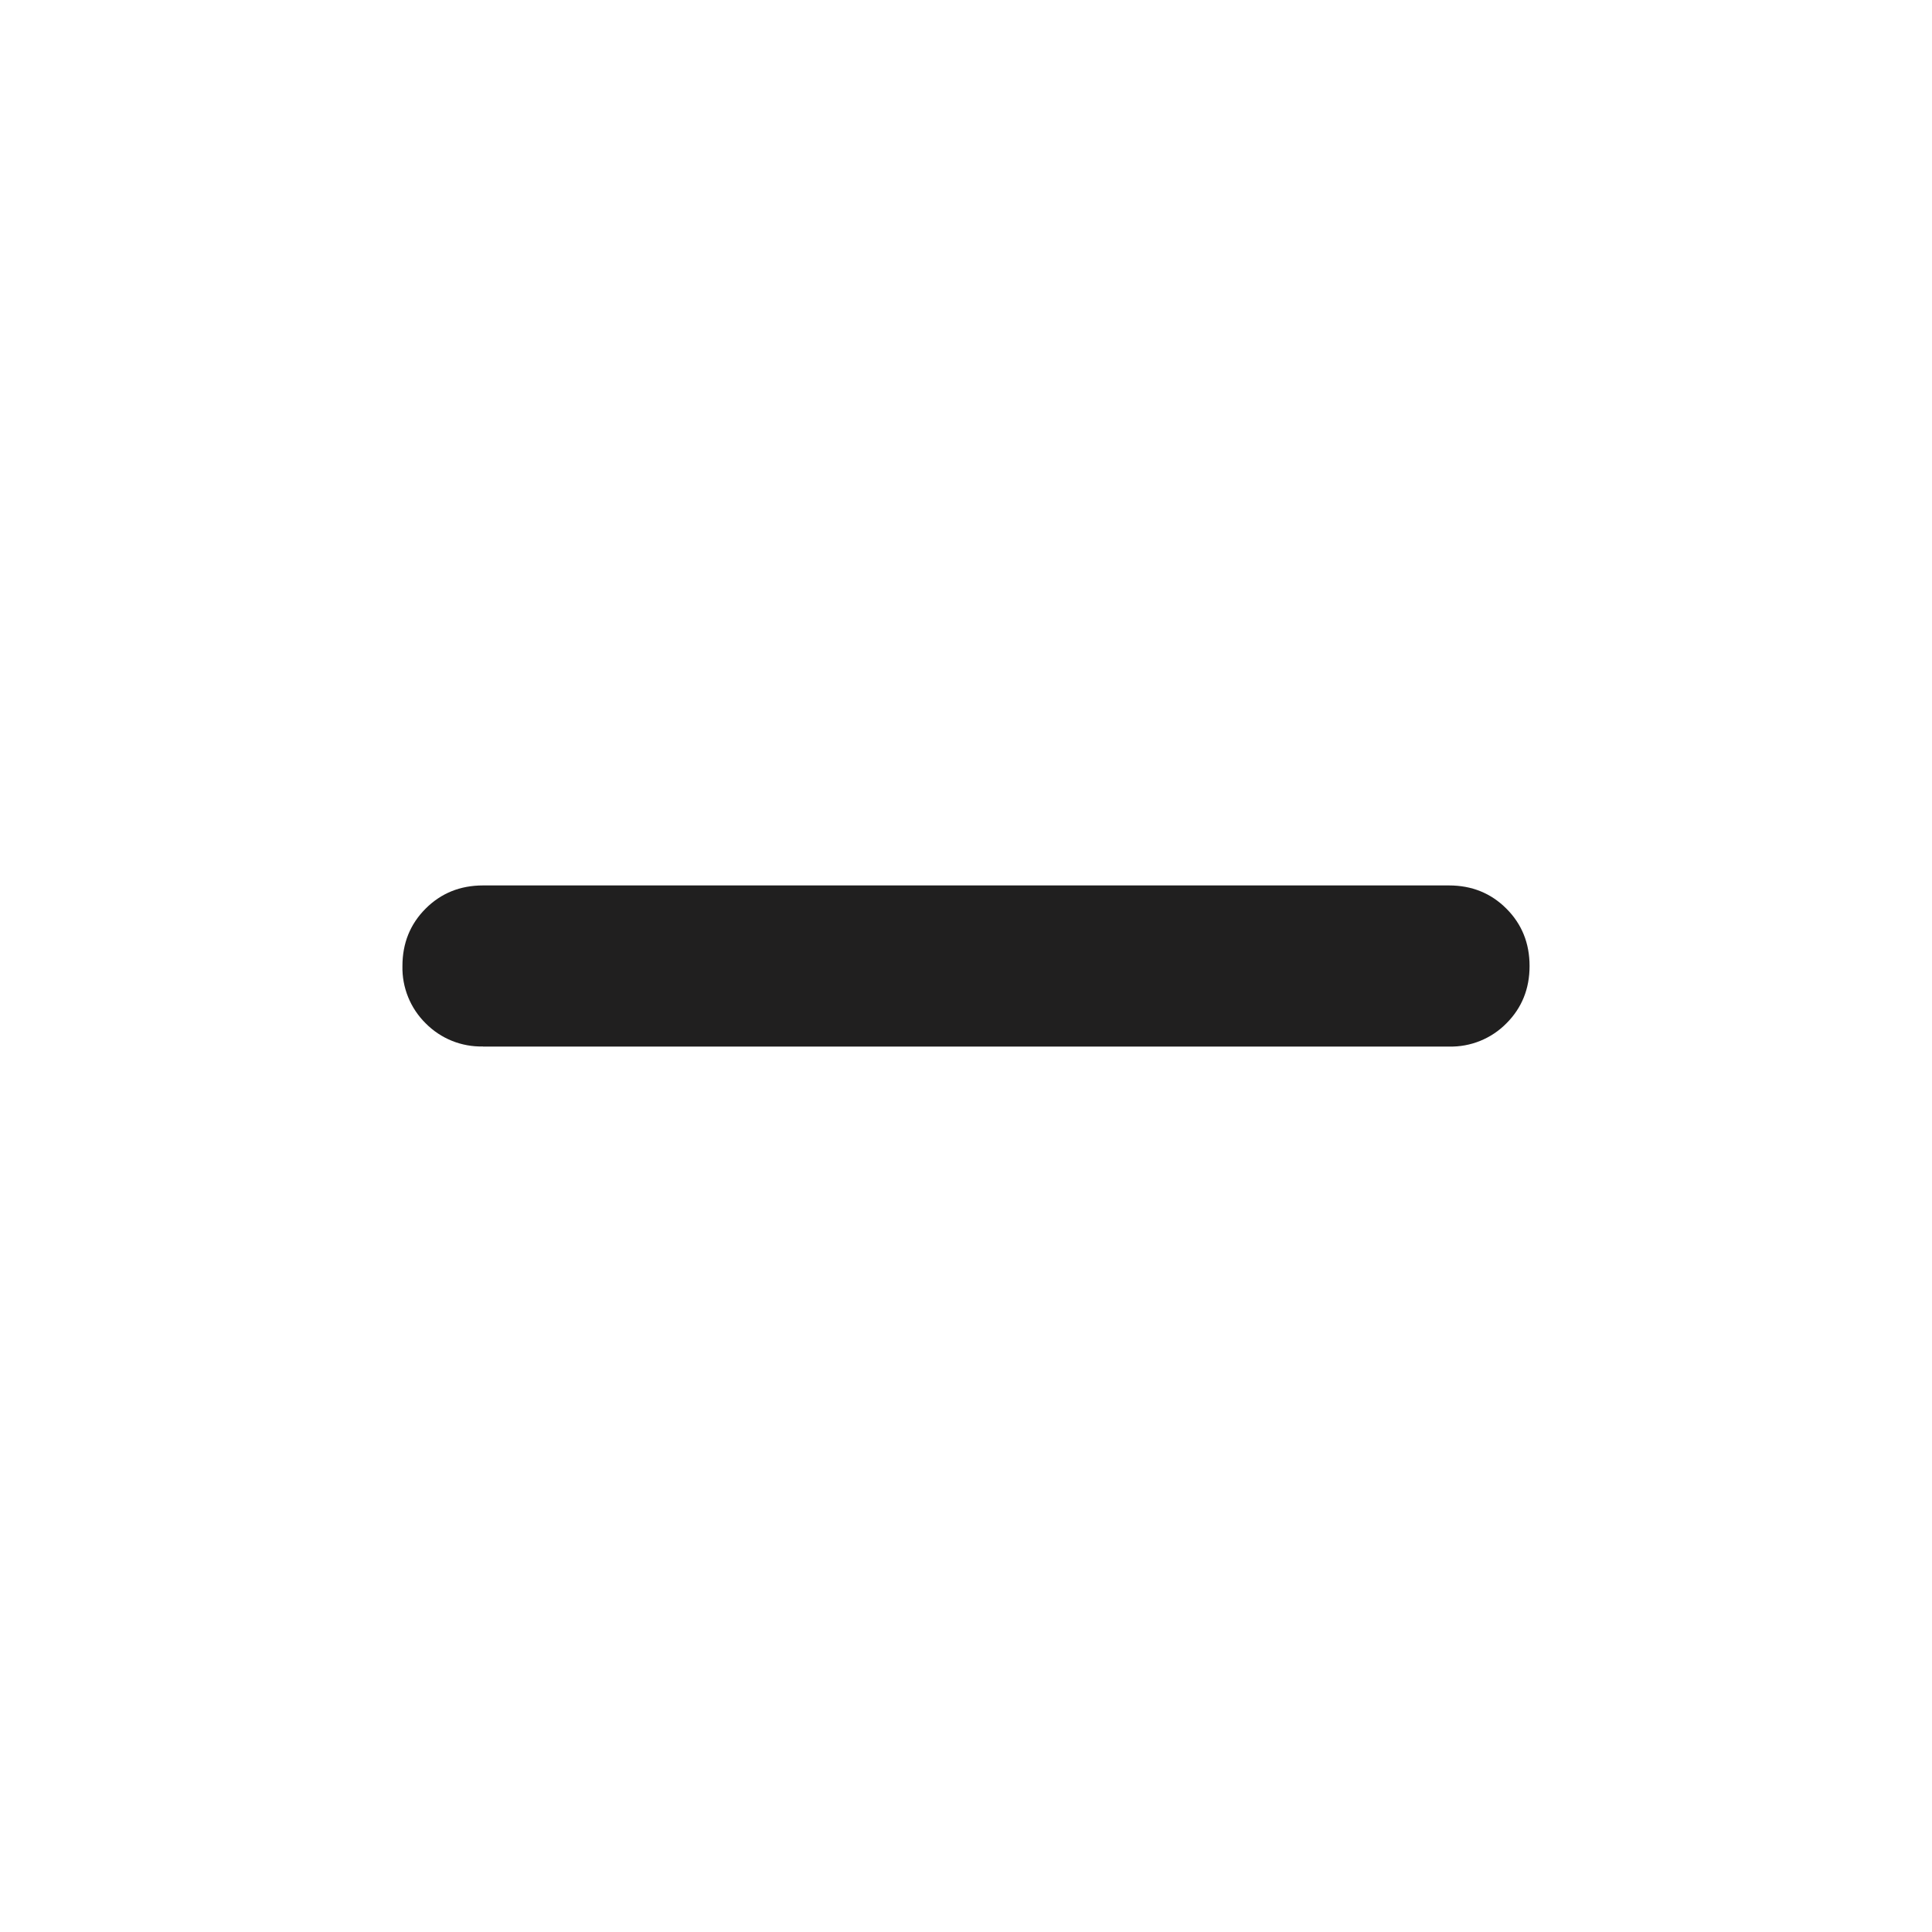
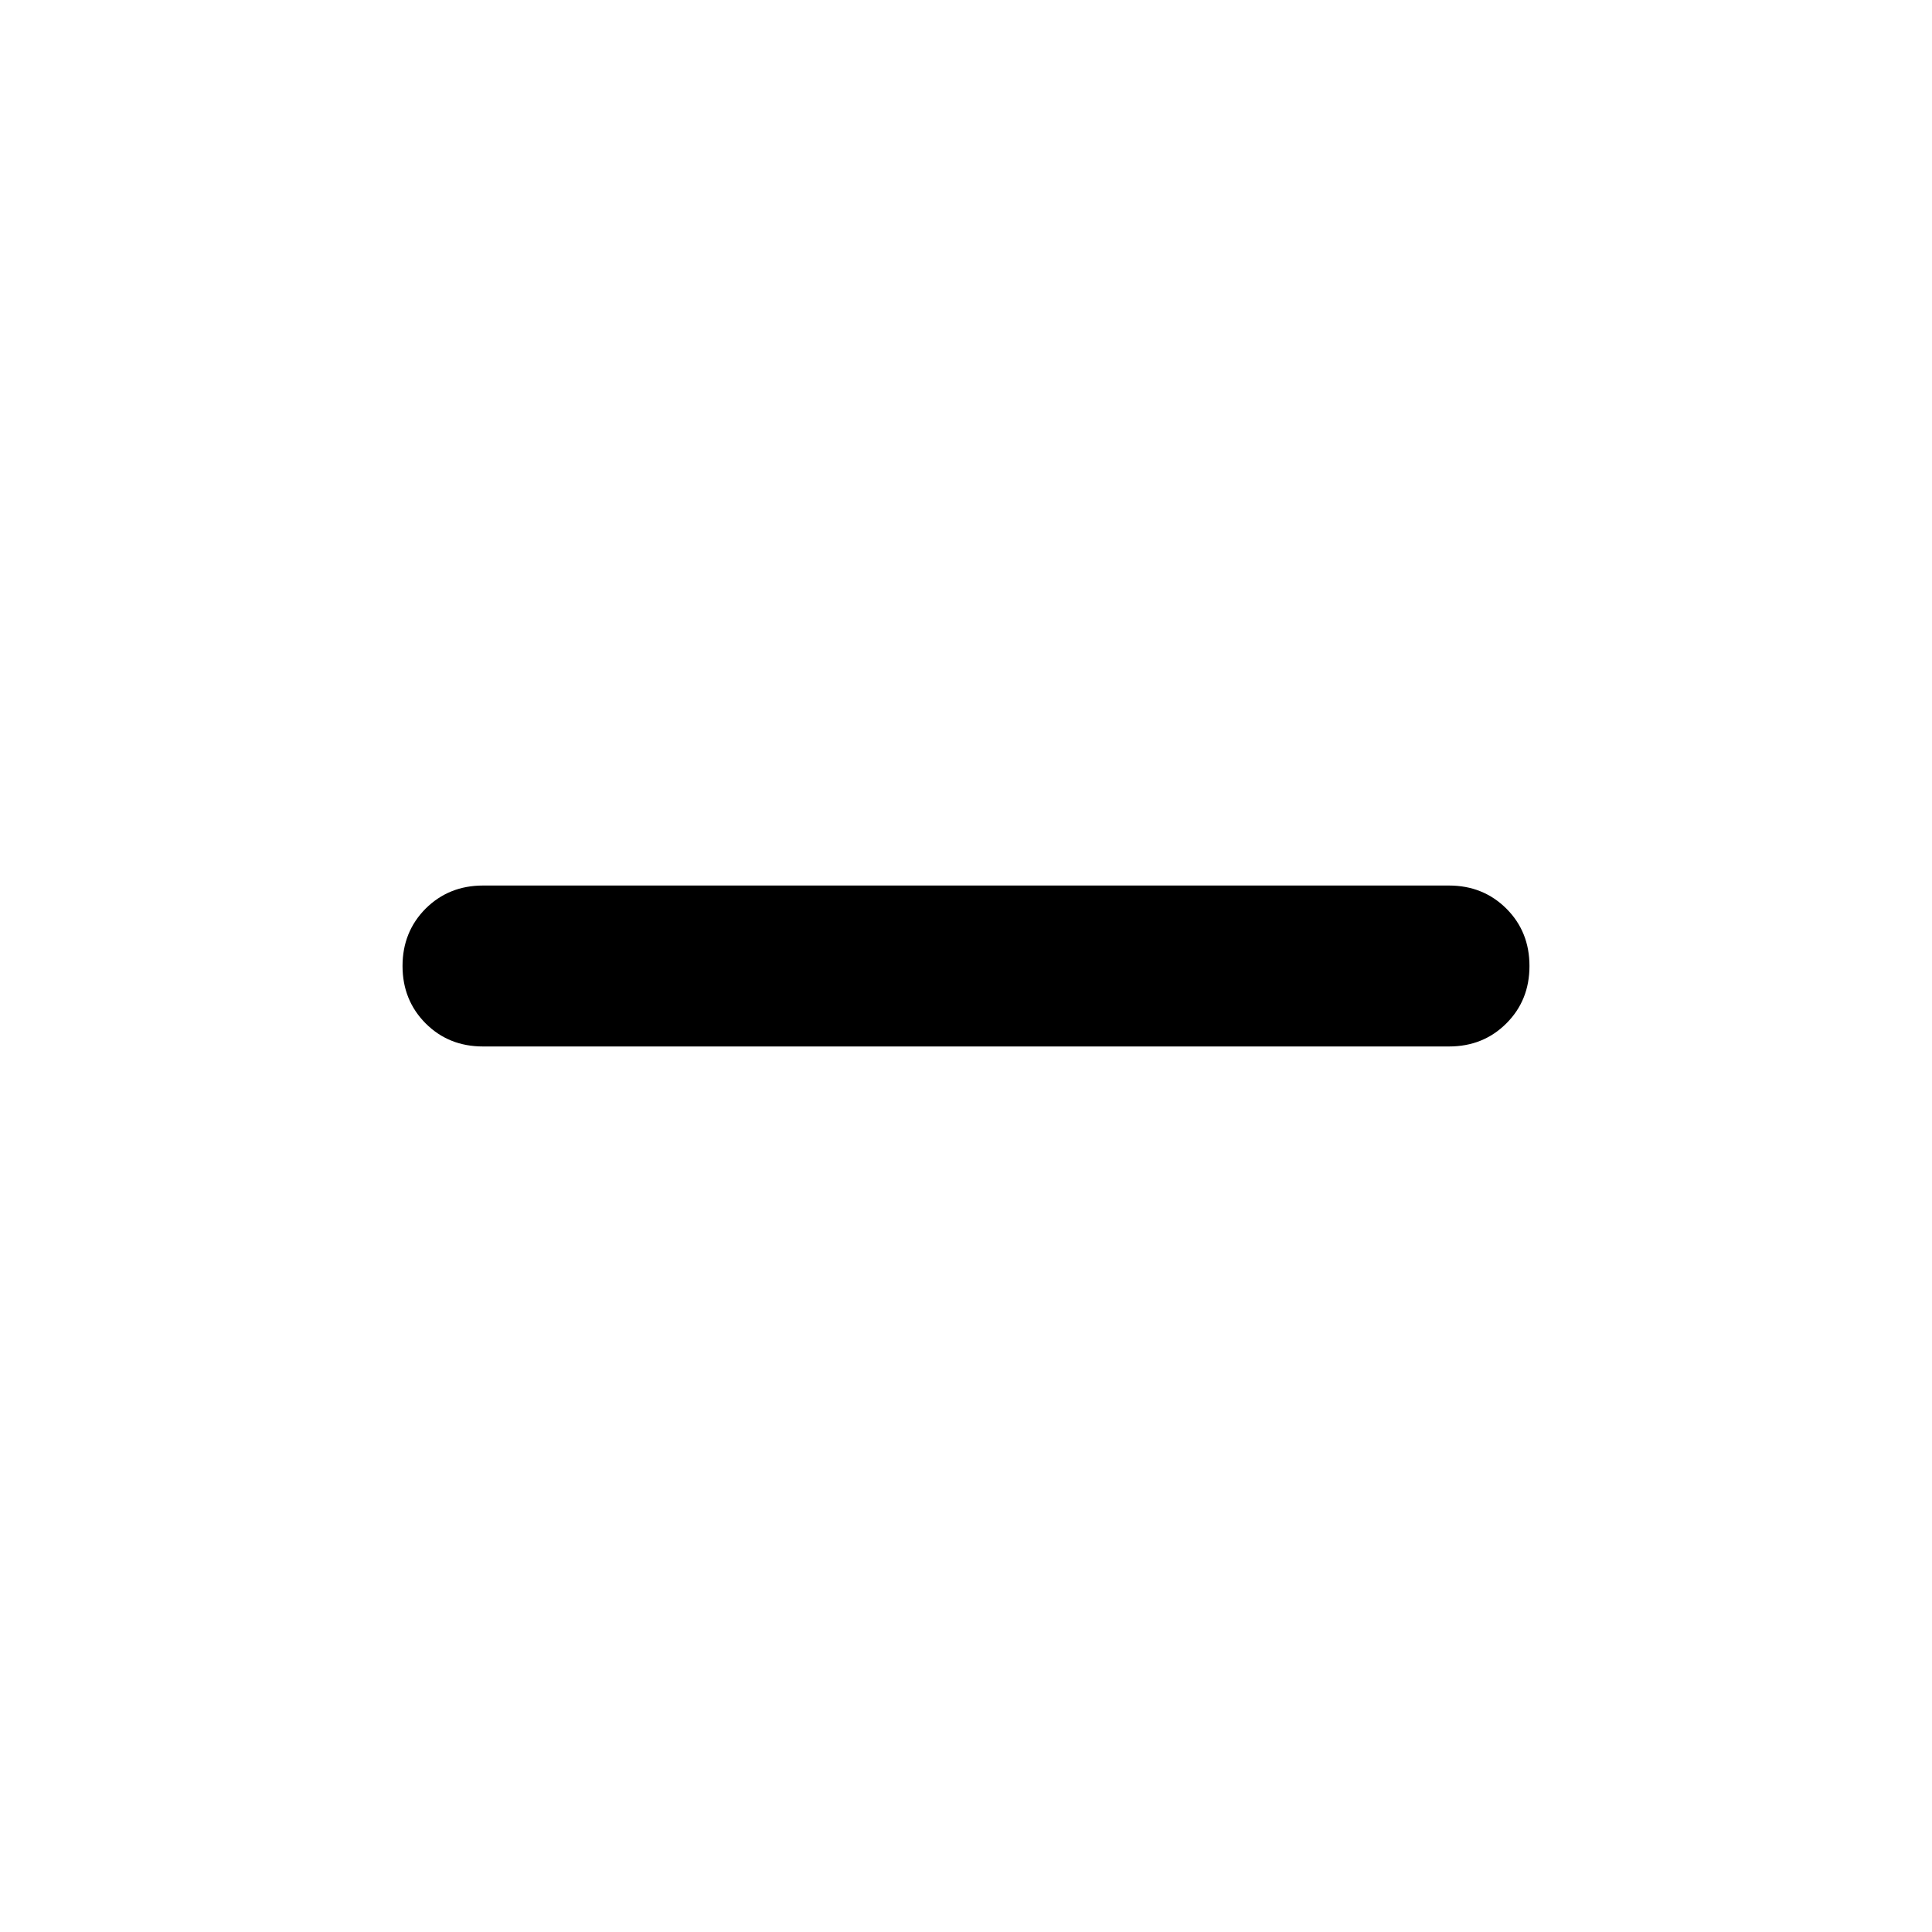
- <svg xmlns="http://www.w3.org/2000/svg" width="20" height="20" fill="none" viewBox="0 0 20 20">
-   <path fill="#201F1F" d="M5 10.833a.806.806 0 0 1-.594-.24.807.807 0 0 1-.24-.593c0-.236.08-.434.24-.594.16-.16.358-.24.594-.24h10c.236 0 .434.08.594.24.16.16.24.358.24.594s-.08.434-.24.594a.806.806 0 0 1-.594.24H5Z" />
+ <svg xmlns="http://www.w3.org/2000/svg" viewBox="0 0 20 20" fill="none">
+   <path d="M5 10.833C4.764 10.833 4.566 10.754 4.406 10.594C4.247 10.434 4.167 10.236 4.167 10C4.167 9.764 4.247 9.566 4.406 9.406C4.566 9.247 4.764 9.167 5 9.167H15C15.236 9.167 15.434 9.247 15.594 9.406C15.754 9.566 15.833 9.764 15.833 10C15.833 10.236 15.754 10.434 15.594 10.594C15.434 10.754 15.236 10.833 15 10.833H5Z" fill="currentColor" />
</svg>
